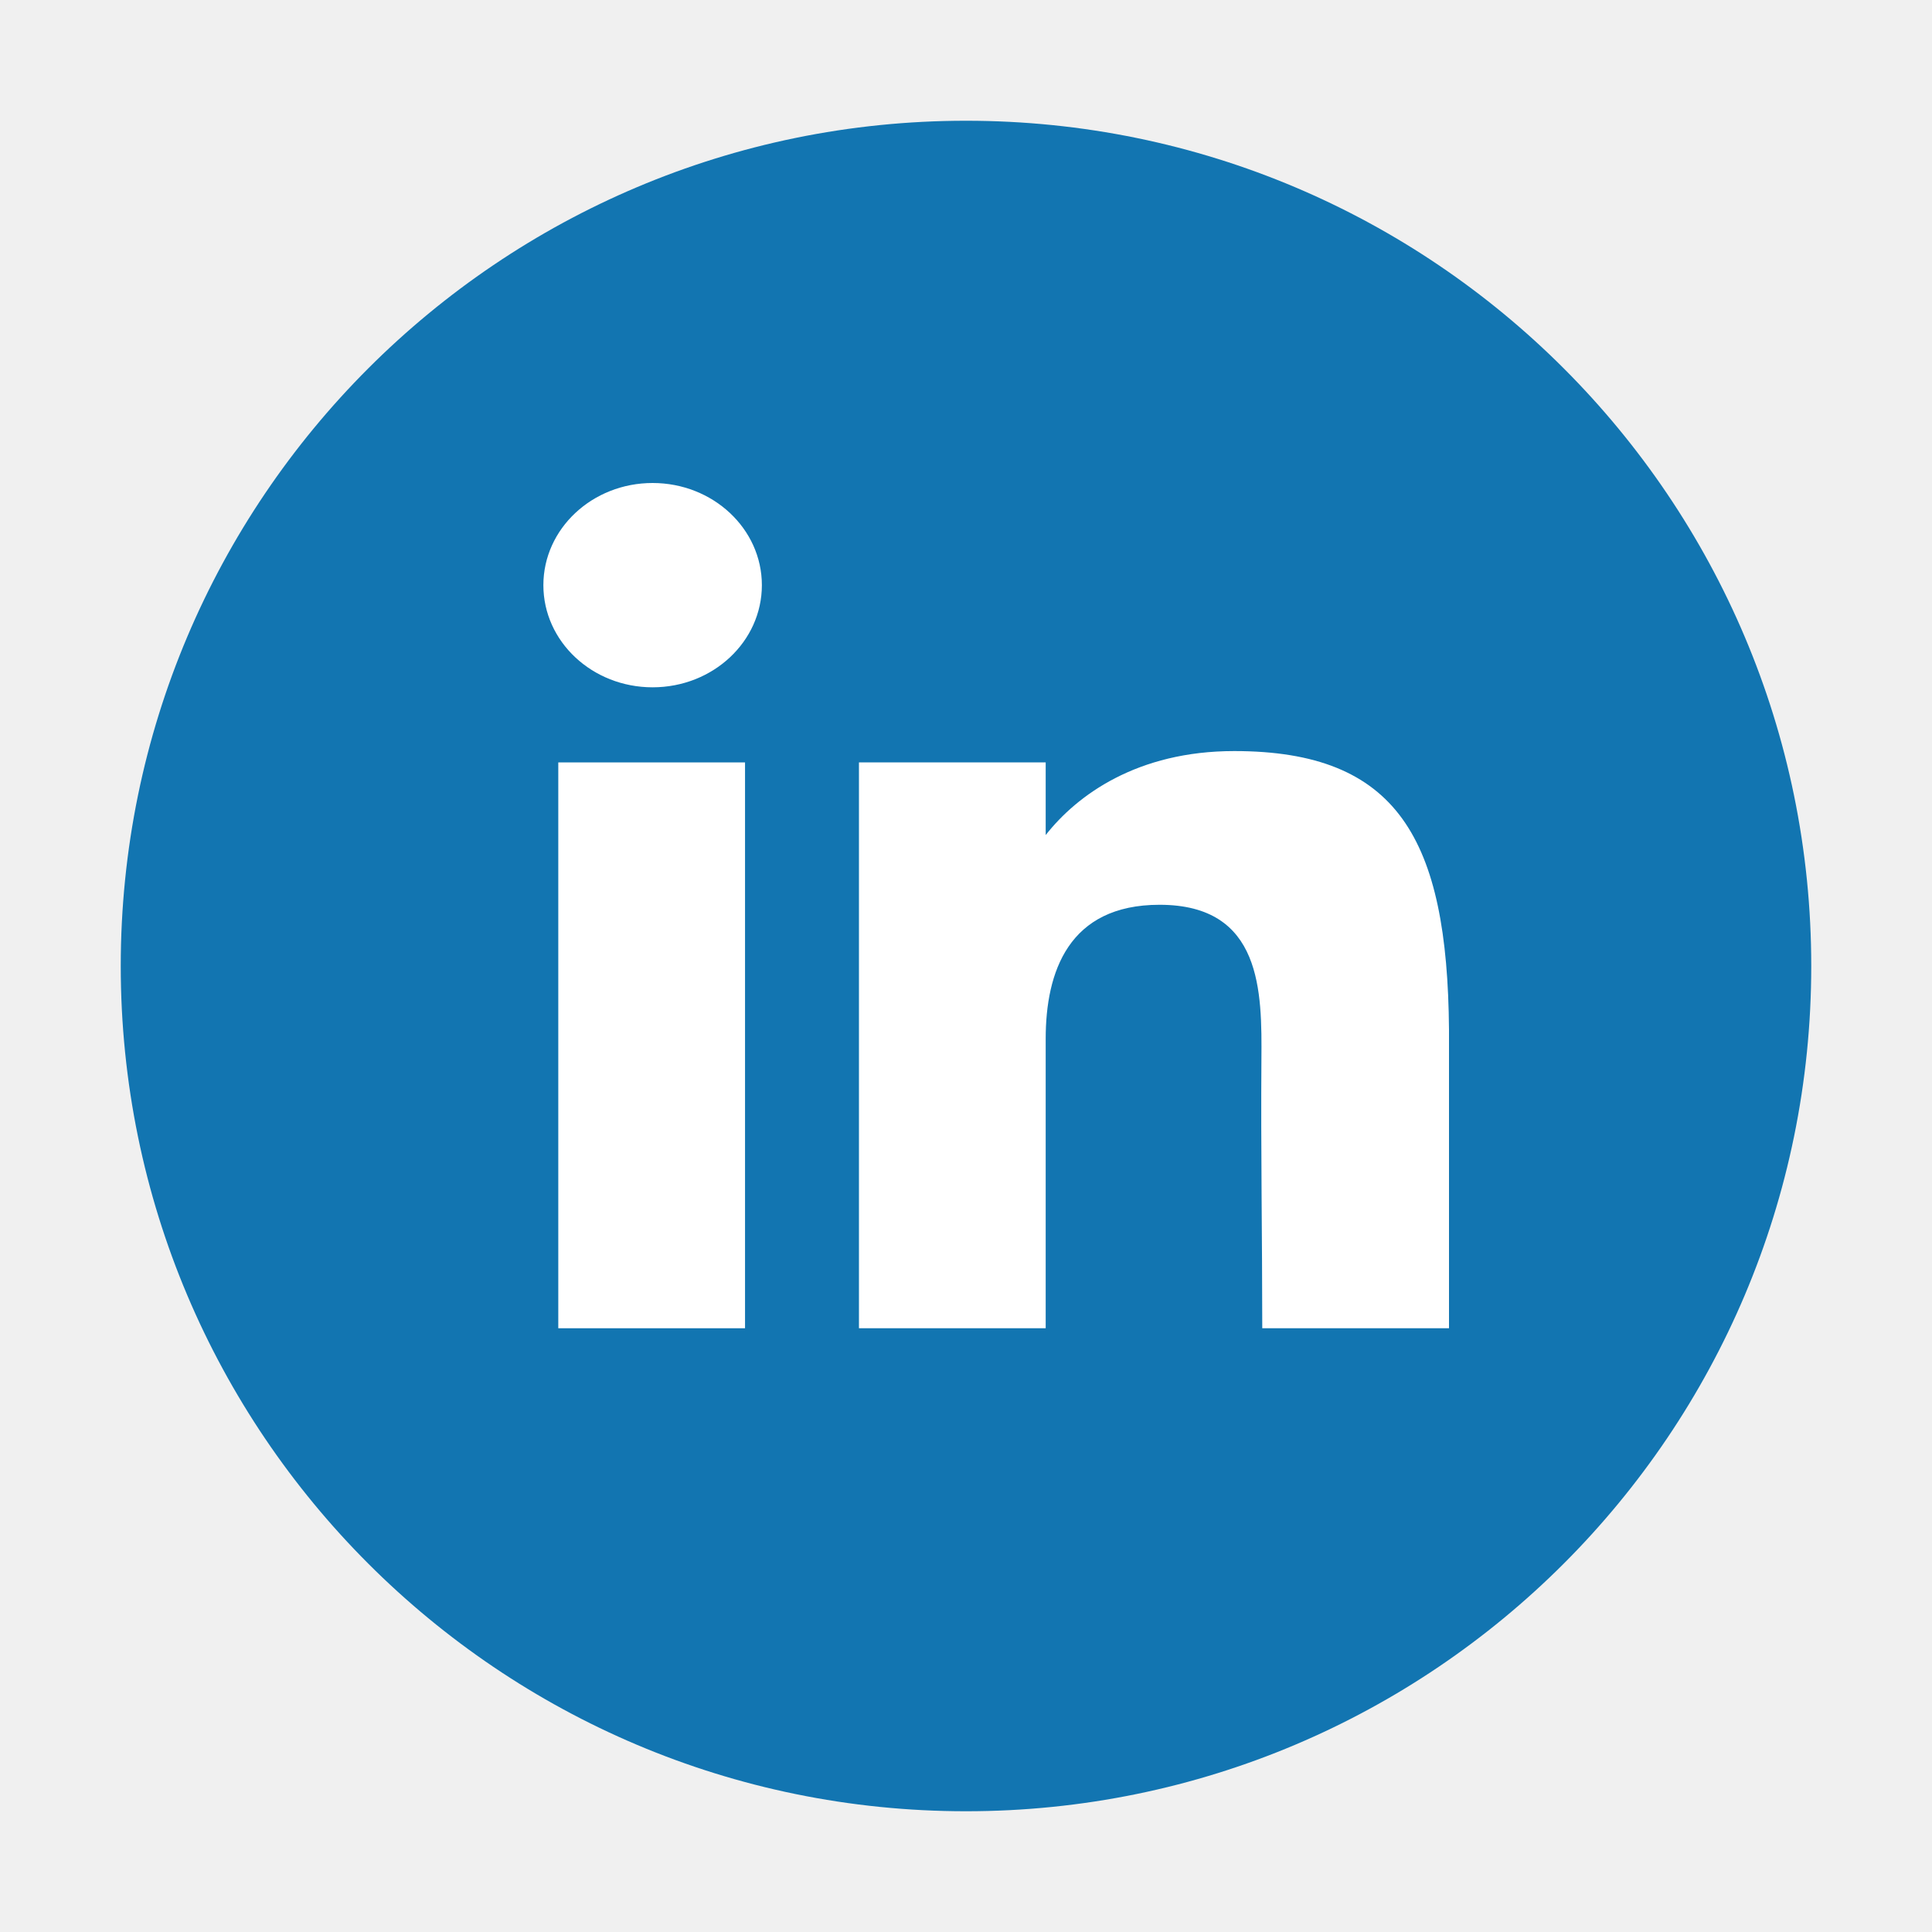
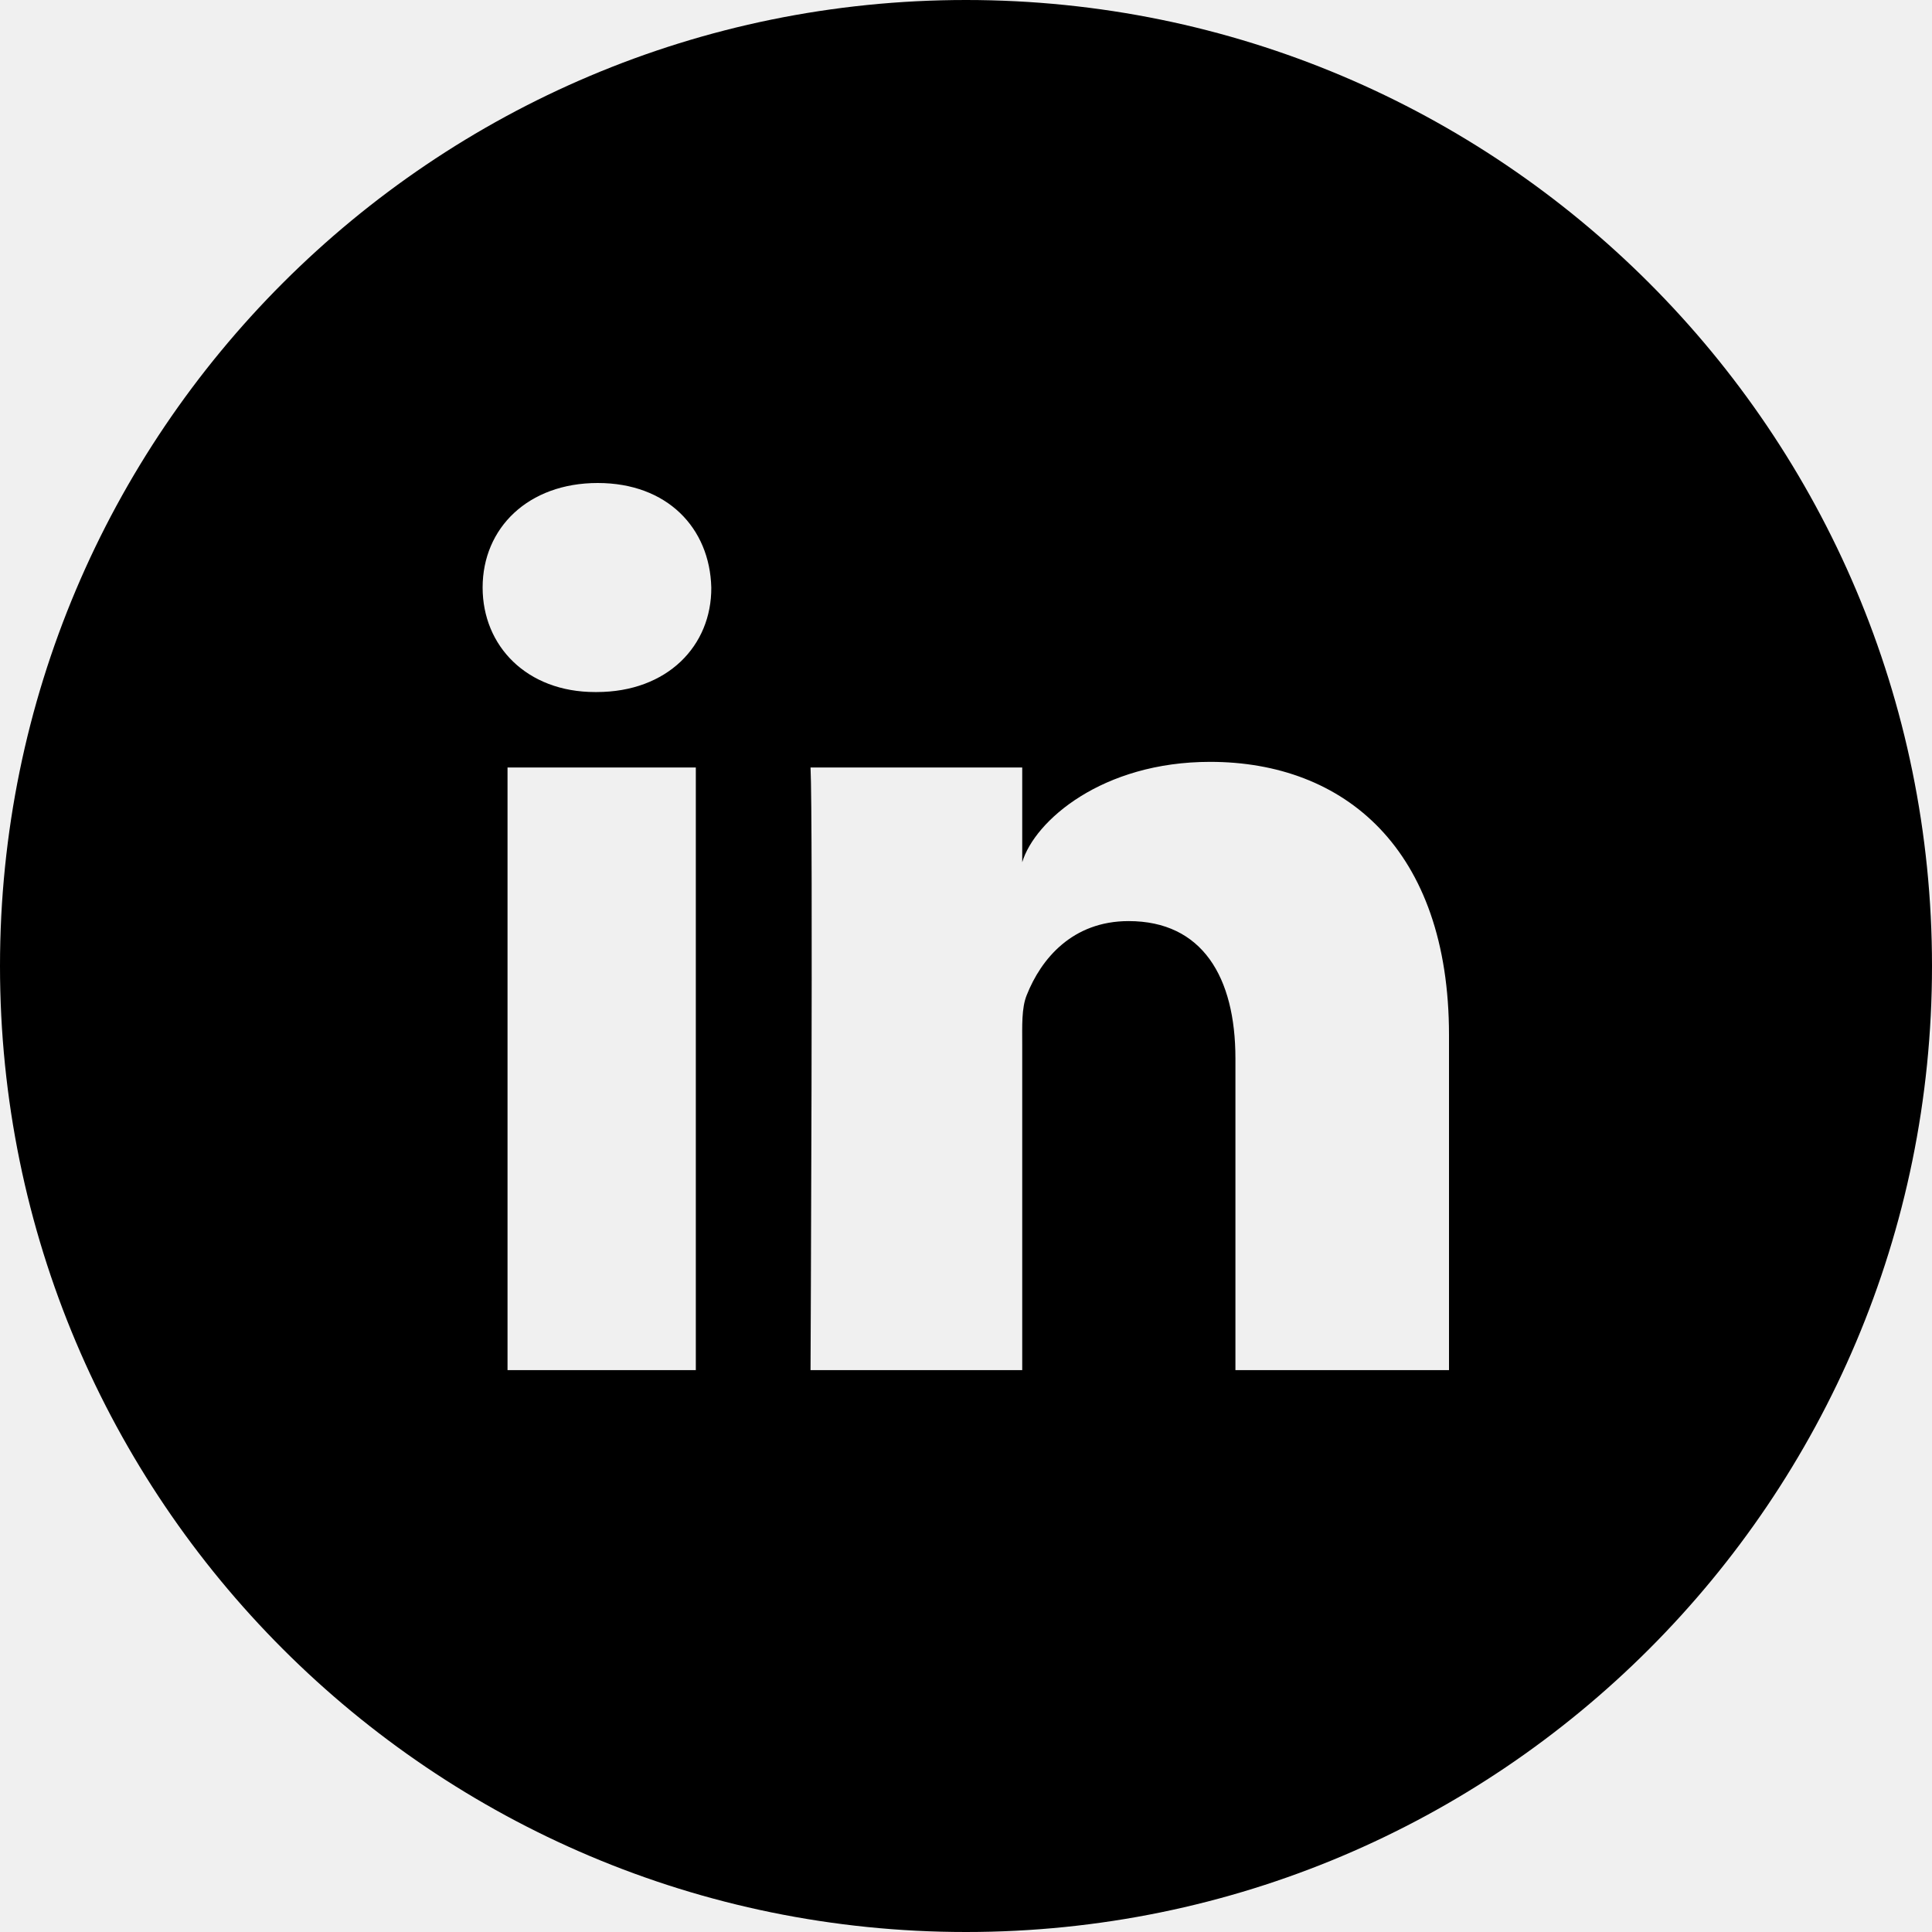
- <svg xmlns="http://www.w3.org/2000/svg" width="30px" height="30px" viewBox="0 0 32 32" fill="none">
-   <rect x="2" y="2" width="28" height="28" rx="14" fill="#1275B1" />
-   <path d="M12.619 9.692C12.619 10.627 11.809 11.384 10.809 11.384C9.81 11.384 9 10.627 9 9.692C9 8.758 9.81 8 10.809 8C11.809 8 12.619 8.758 12.619 9.692Z" fill="white" />
-   <path d="M9.247 12.628H12.34V22H9.247V12.628Z" fill="white" />
-   <path d="M17.32 12.628H14.227V22H17.32C17.32 22 17.32 19.05 17.32 17.205C17.32 16.098 17.698 14.986 19.206 14.986C20.911 14.986 20.901 16.434 20.893 17.557C20.882 19.024 20.907 20.522 20.907 22H24V17.054C23.974 13.895 23.151 12.44 20.443 12.44C18.835 12.44 17.839 13.17 17.32 13.831V12.628Z" fill="white" />
+ <svg xmlns="http://www.w3.org/2000/svg" fill="#000000" height="30px" width="30px" version="1.1" id="Layer_1" viewBox="-143 145 512 512" xml:space="preserve">
+   <path d="M113,145c-141.4,0-256,114.6-256,256s114.6,256,256,256s256-114.6,256-256S254.4,145,113,145z M41.4,508.1H-8.5V348.4h49.9  V508.1z M15.1,328.4h-0.4c-18.1,0-29.8-12.2-29.8-27.7c0-15.8,12.1-27.7,30.5-27.7c18.4,0,29.7,11.9,30.1,27.7  C45.6,316.1,33.9,328.4,15.1,328.4z M241,508.1h-56.6v-82.6c0-21.6-8.8-36.4-28.3-36.4c-14.9,0-23.2,10-27,19.6  c-1.4,3.4-1.2,8.2-1.2,13.1v86.3H71.8c0,0,0.7-146.4,0-159.7h56.1v25.1c3.3-11,21.2-26.6,49.8-26.6c35.5,0,63.3,23,63.3,72.4V508.1z  " />
</svg>
